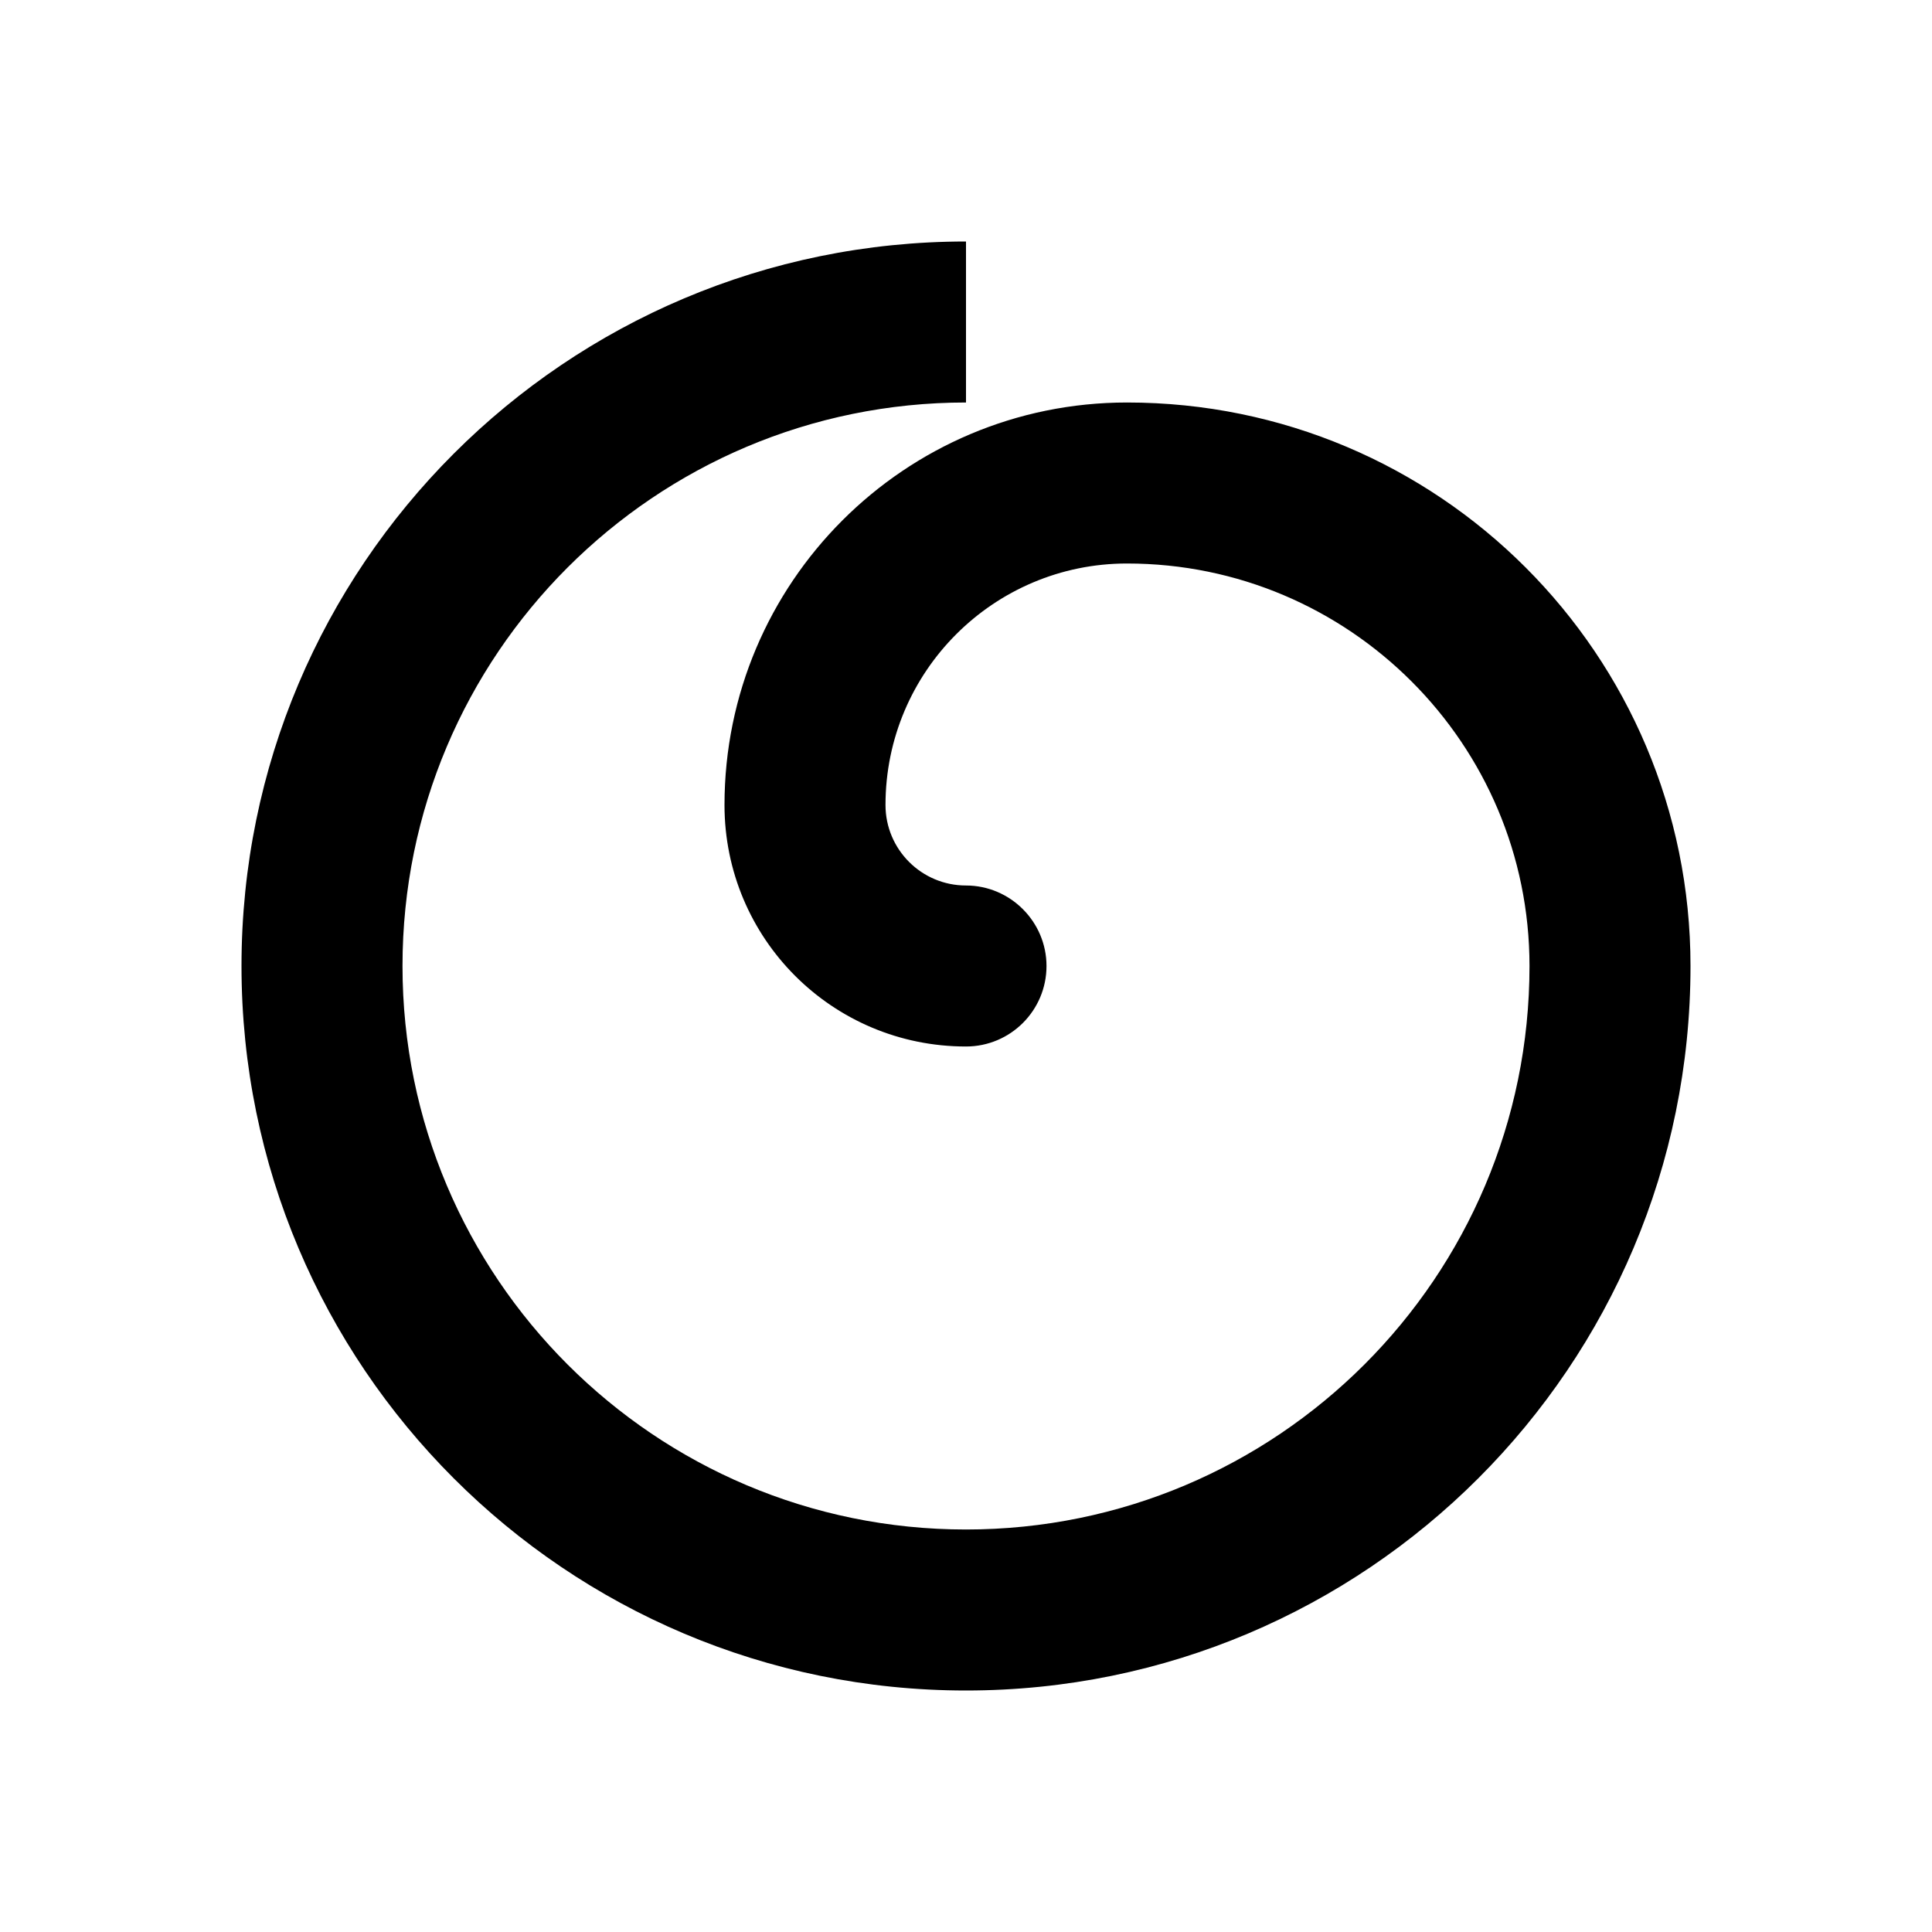
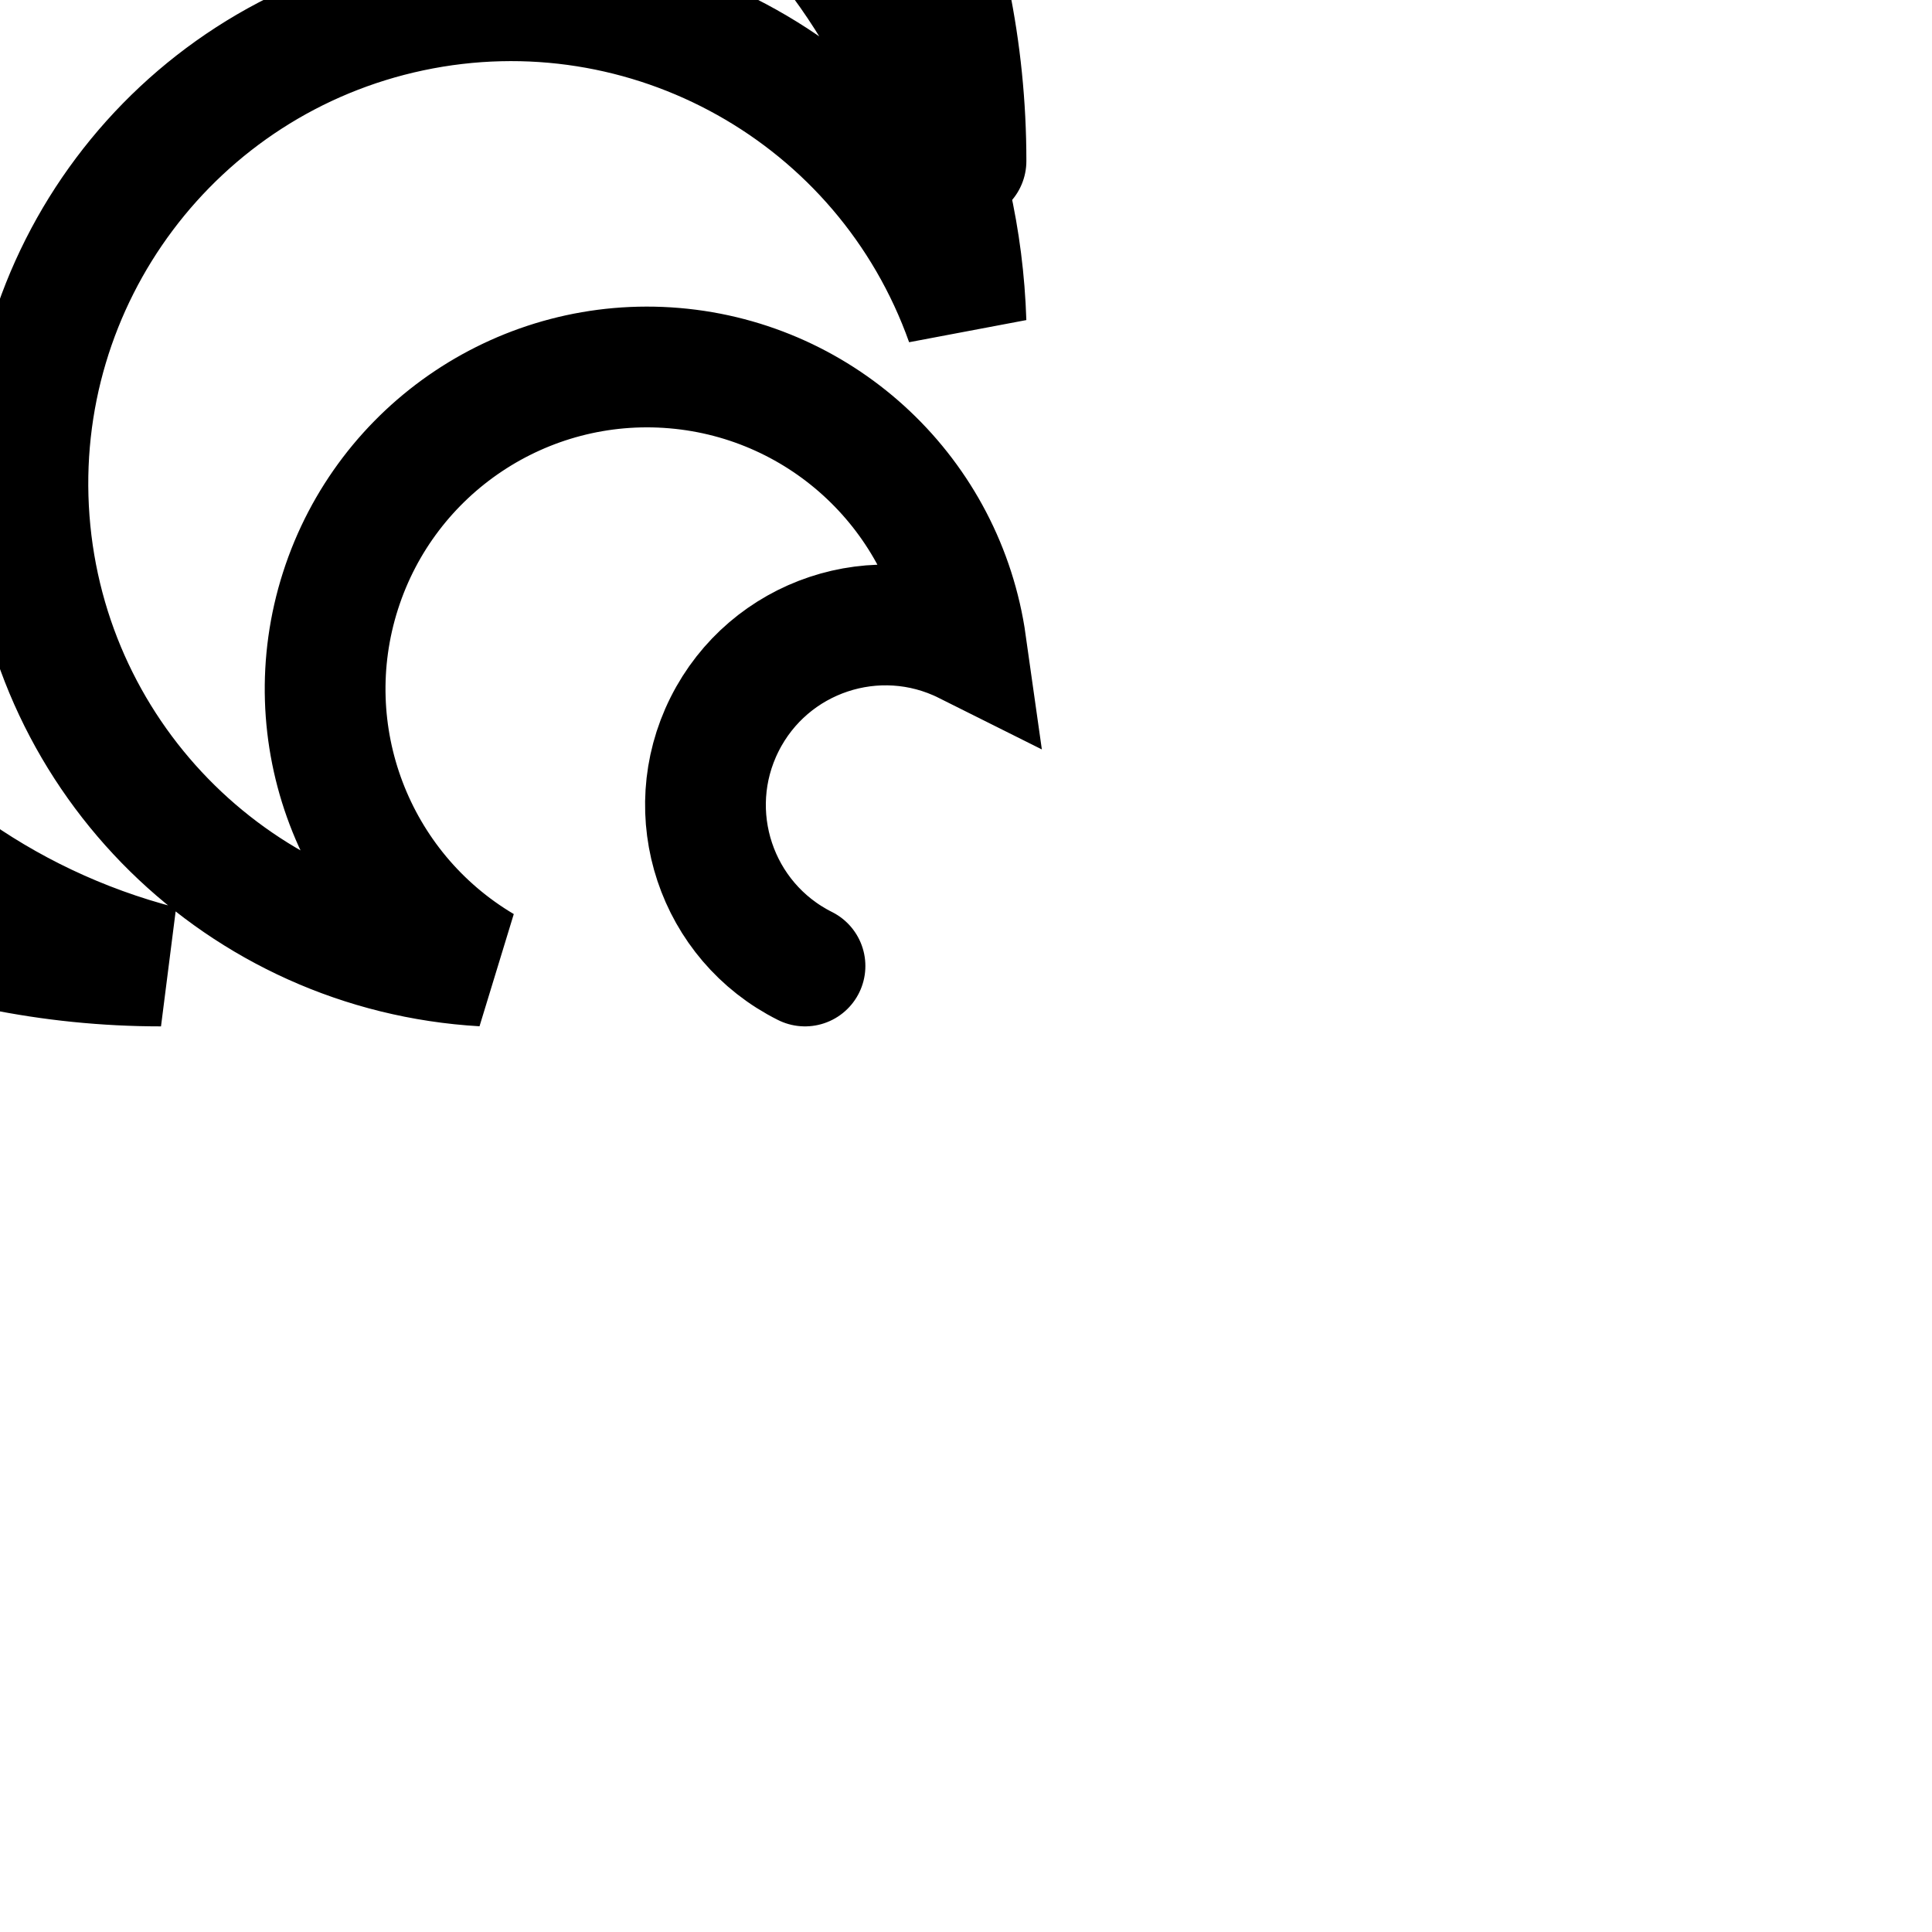
- <svg xmlns="http://www.w3.org/2000/svg" viewBox="0 0 24 24" fill="currentColor">
-   <path d="M12 3a9 9 0 1 0 9 9c0-3.87-3.13-7-7-7a5 5 0 0 0-5 5c0 1.66 1.34 3 3 3a1 1 0 0 0 1-1c0-.55-.45-1-1-1a1 1 0 0 1-1-1 3 3 0 0 1 3-3c2.76 0 5 2.24 5 5a7 7 0 1 1-7-7z" />
+ <svg xmlns="http://www.w3.org/2000/svg" viewBox="0 0 24 24">
+   <path fill="none" stroke="black" stroke-width="1.5" stroke-linecap="round" d="M12,2 A10,10 0 1,0 2,12 A8,8 0 1,1 12,4 A6,6 0 1,0 6,12 A4,4 0 1,1 12,8 A2,2 0 1,0 10,12" />
</svg>
